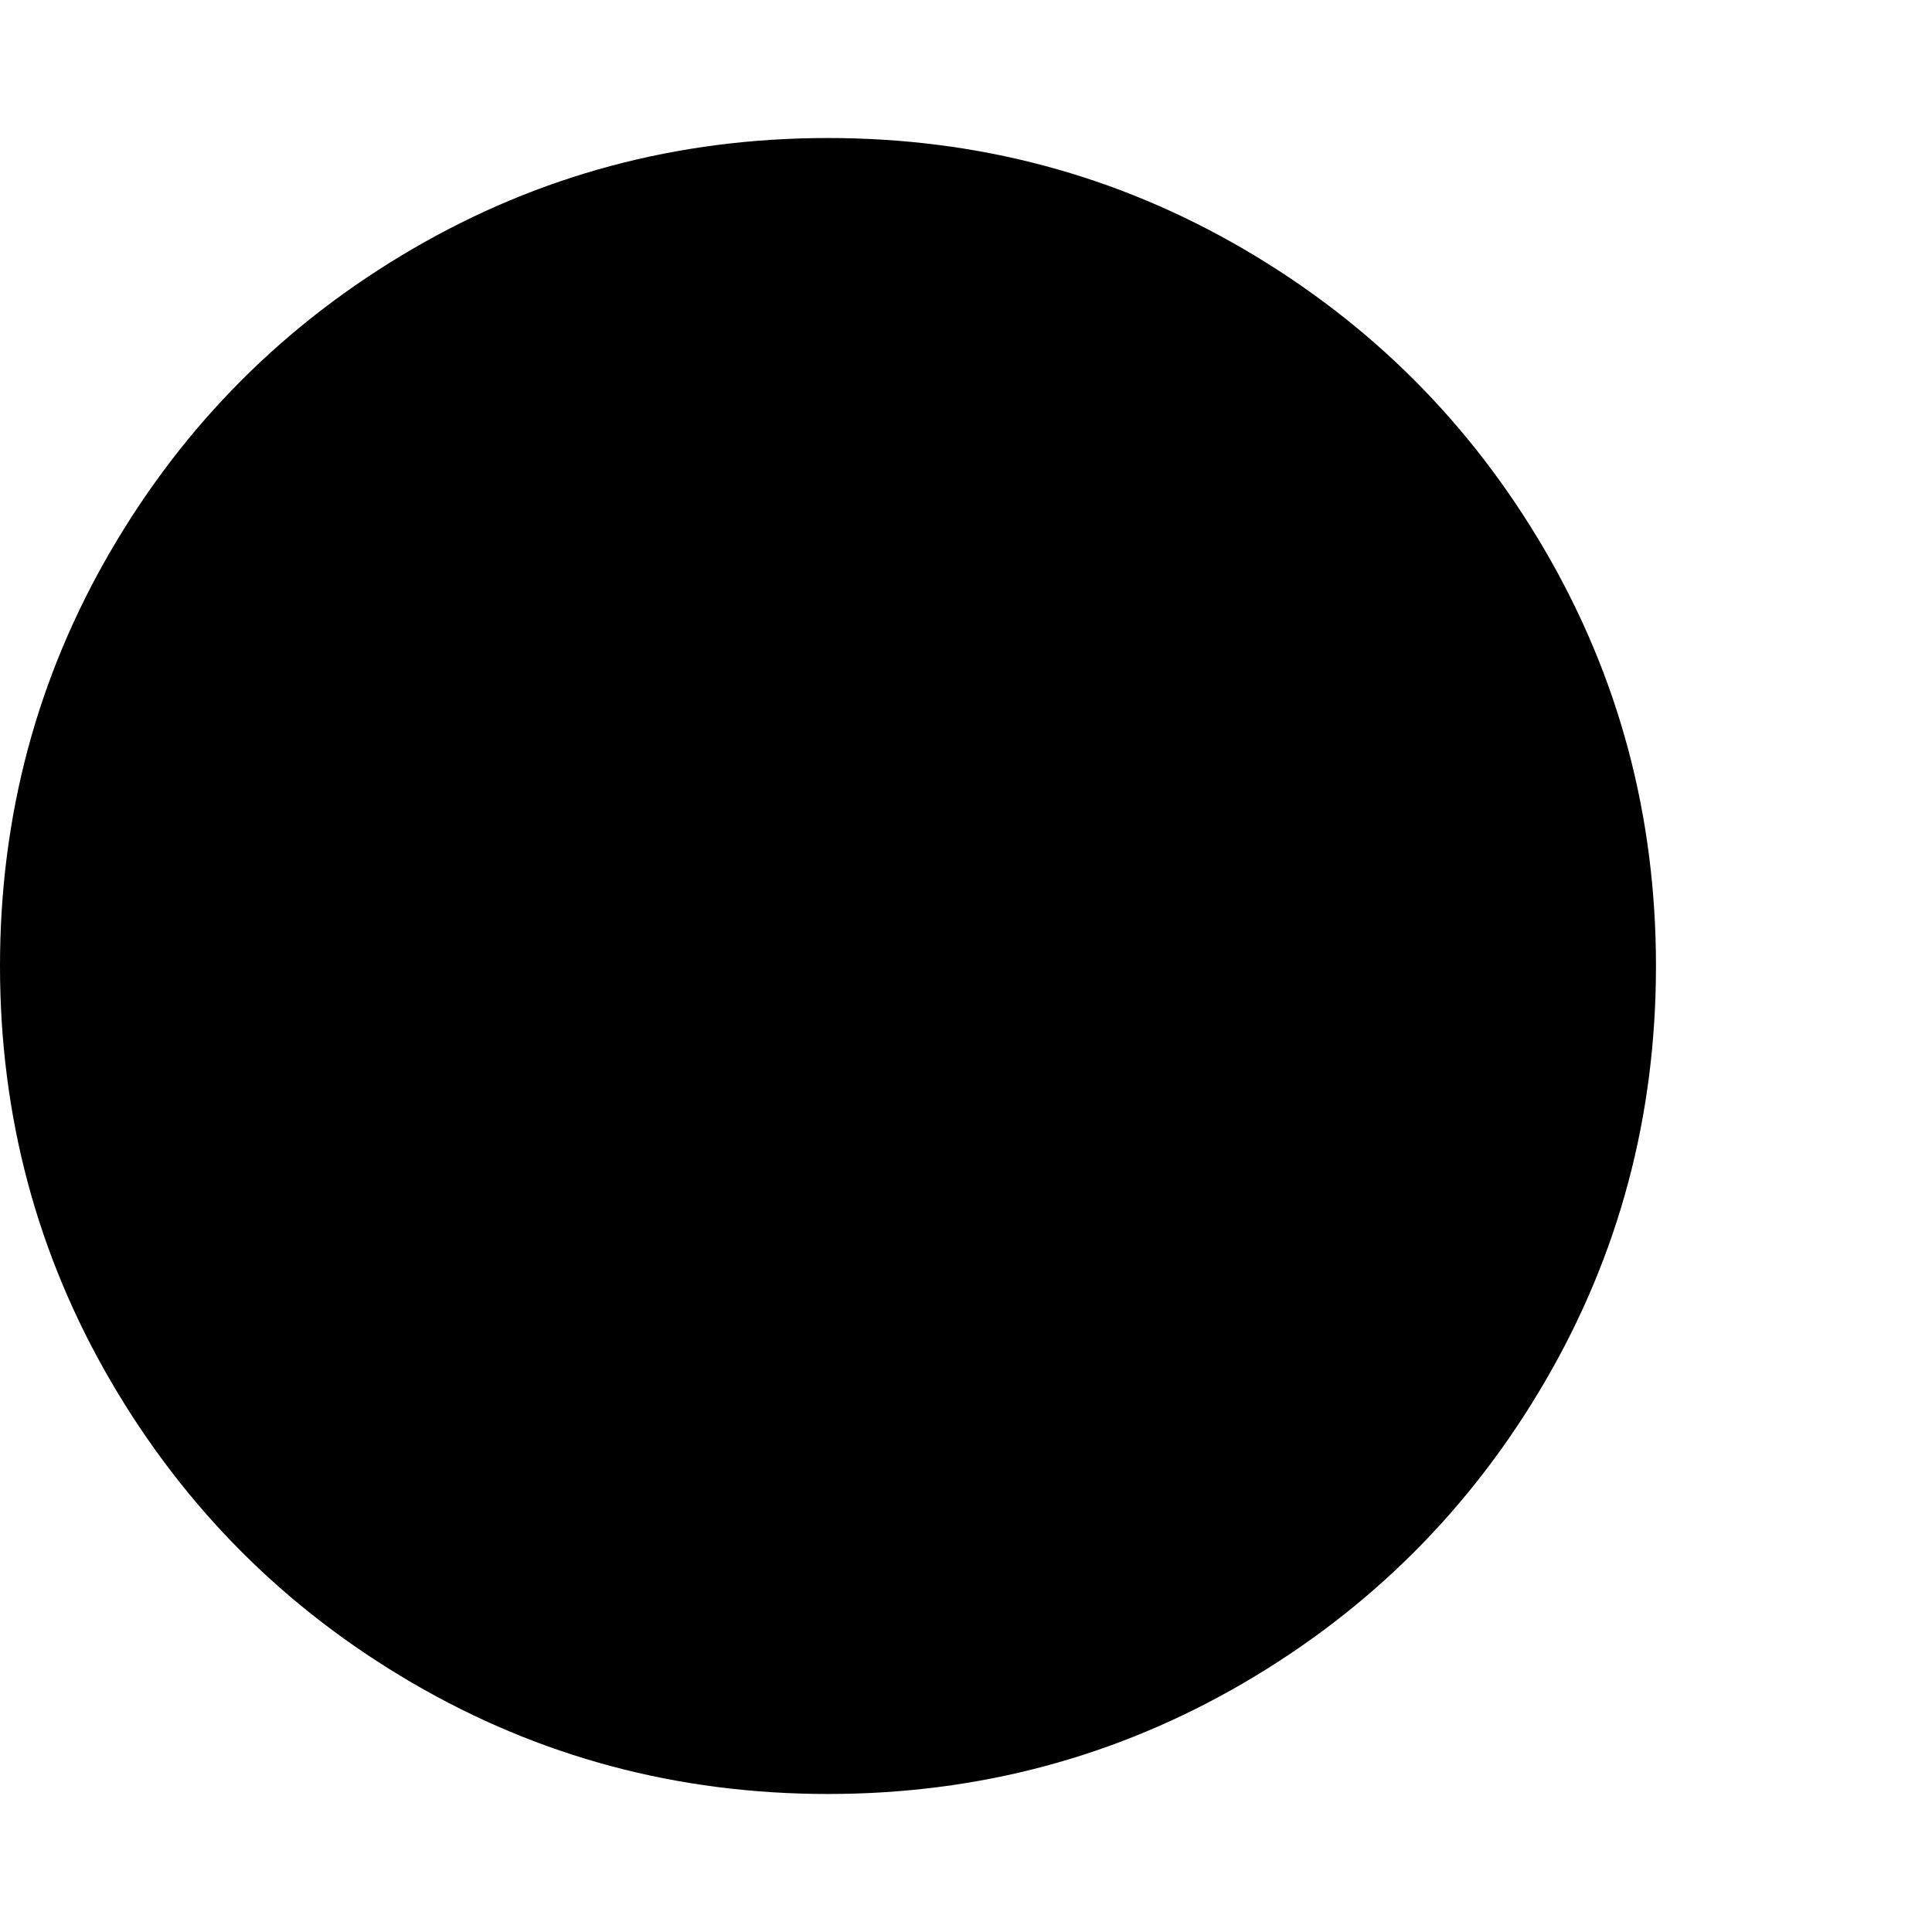
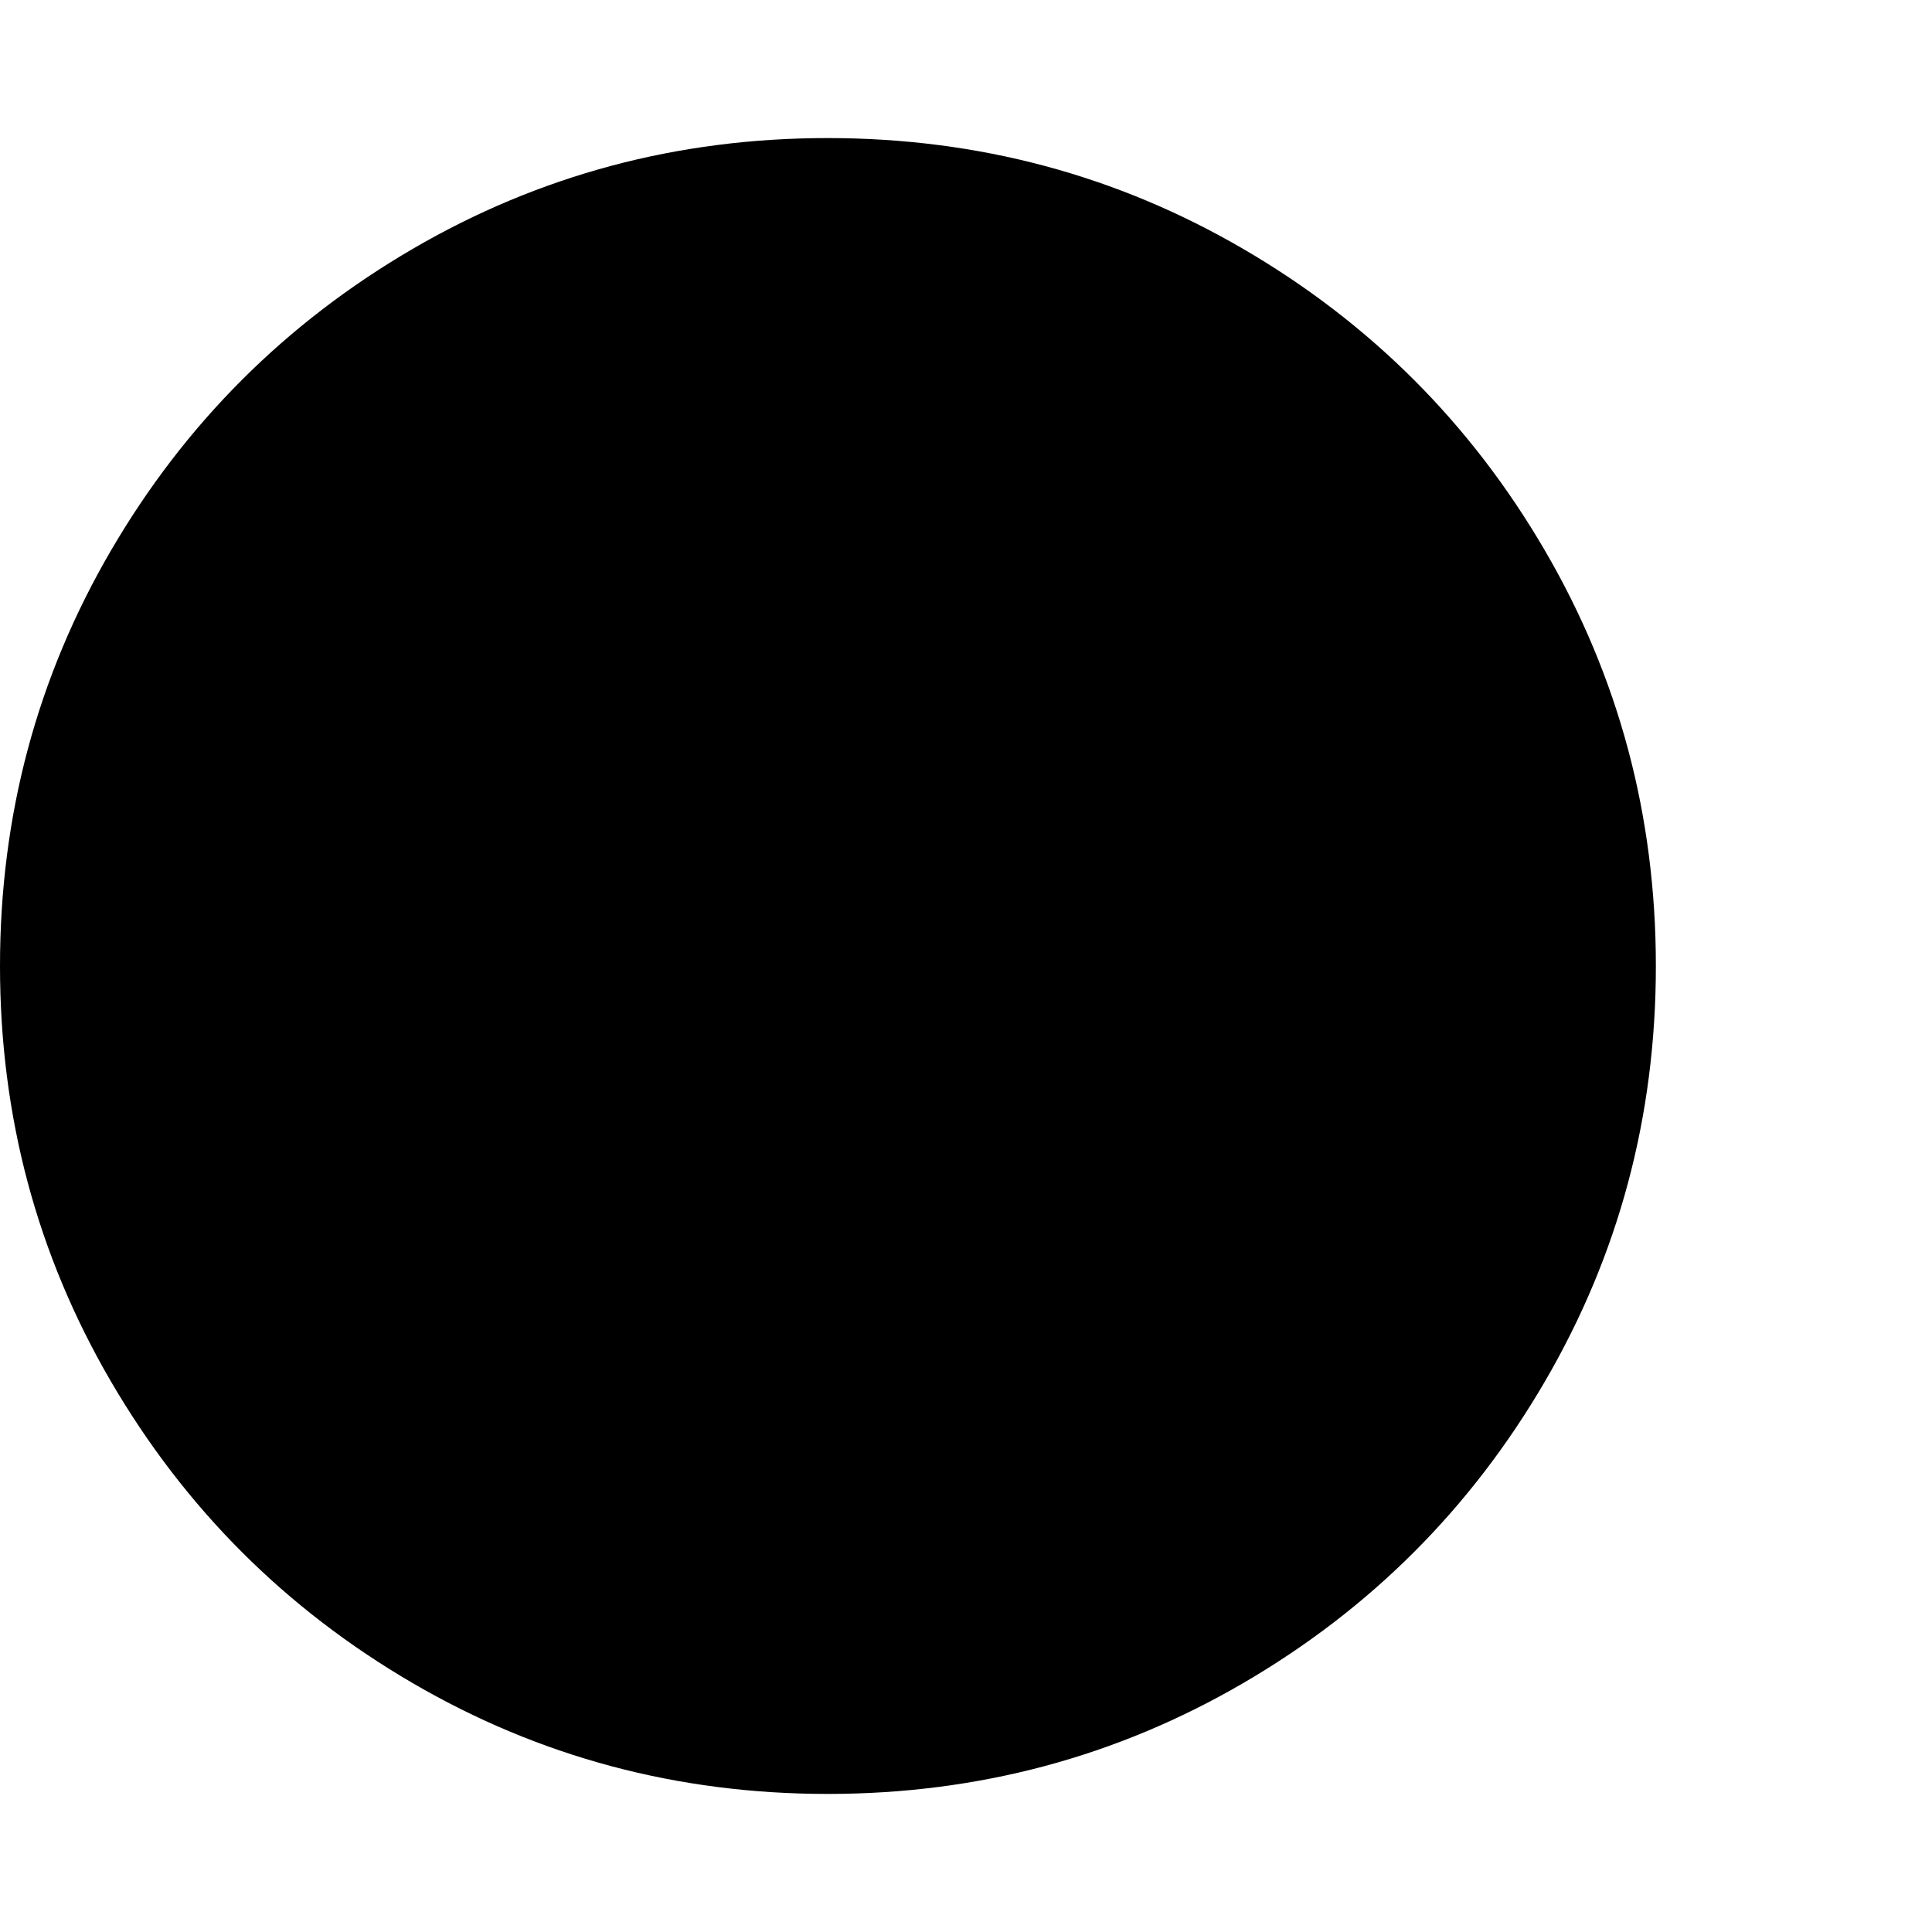
- <svg xmlns="http://www.w3.org/2000/svg" version="1.1" width="32" height="32" viewBox="0 0 32 32">
-   <path fill="#000000" d="M0 16q0-3.732 1.839-6.884t4.991-4.991 6.884-1.839 6.884 1.839 4.991 4.991 1.839 6.884-1.839 6.884-4.991 4.991-6.884 1.839-6.884-1.839-4.991-4.991-1.839-6.884z" />
+ <svg xmlns="http://www.w3.org/2000/svg" version="1.1" width="28" height="28" viewBox="0 0 28 28">
+   <path d="M0 14q0-3.266 1.609-6.023t4.367-4.367 6.023-1.609 6.023 1.609 4.367 4.367 1.609 6.023-1.609 6.023-4.367 4.367-6.023 1.609-6.023-1.609-4.367-4.367-1.609-6.023z" />
</svg>
